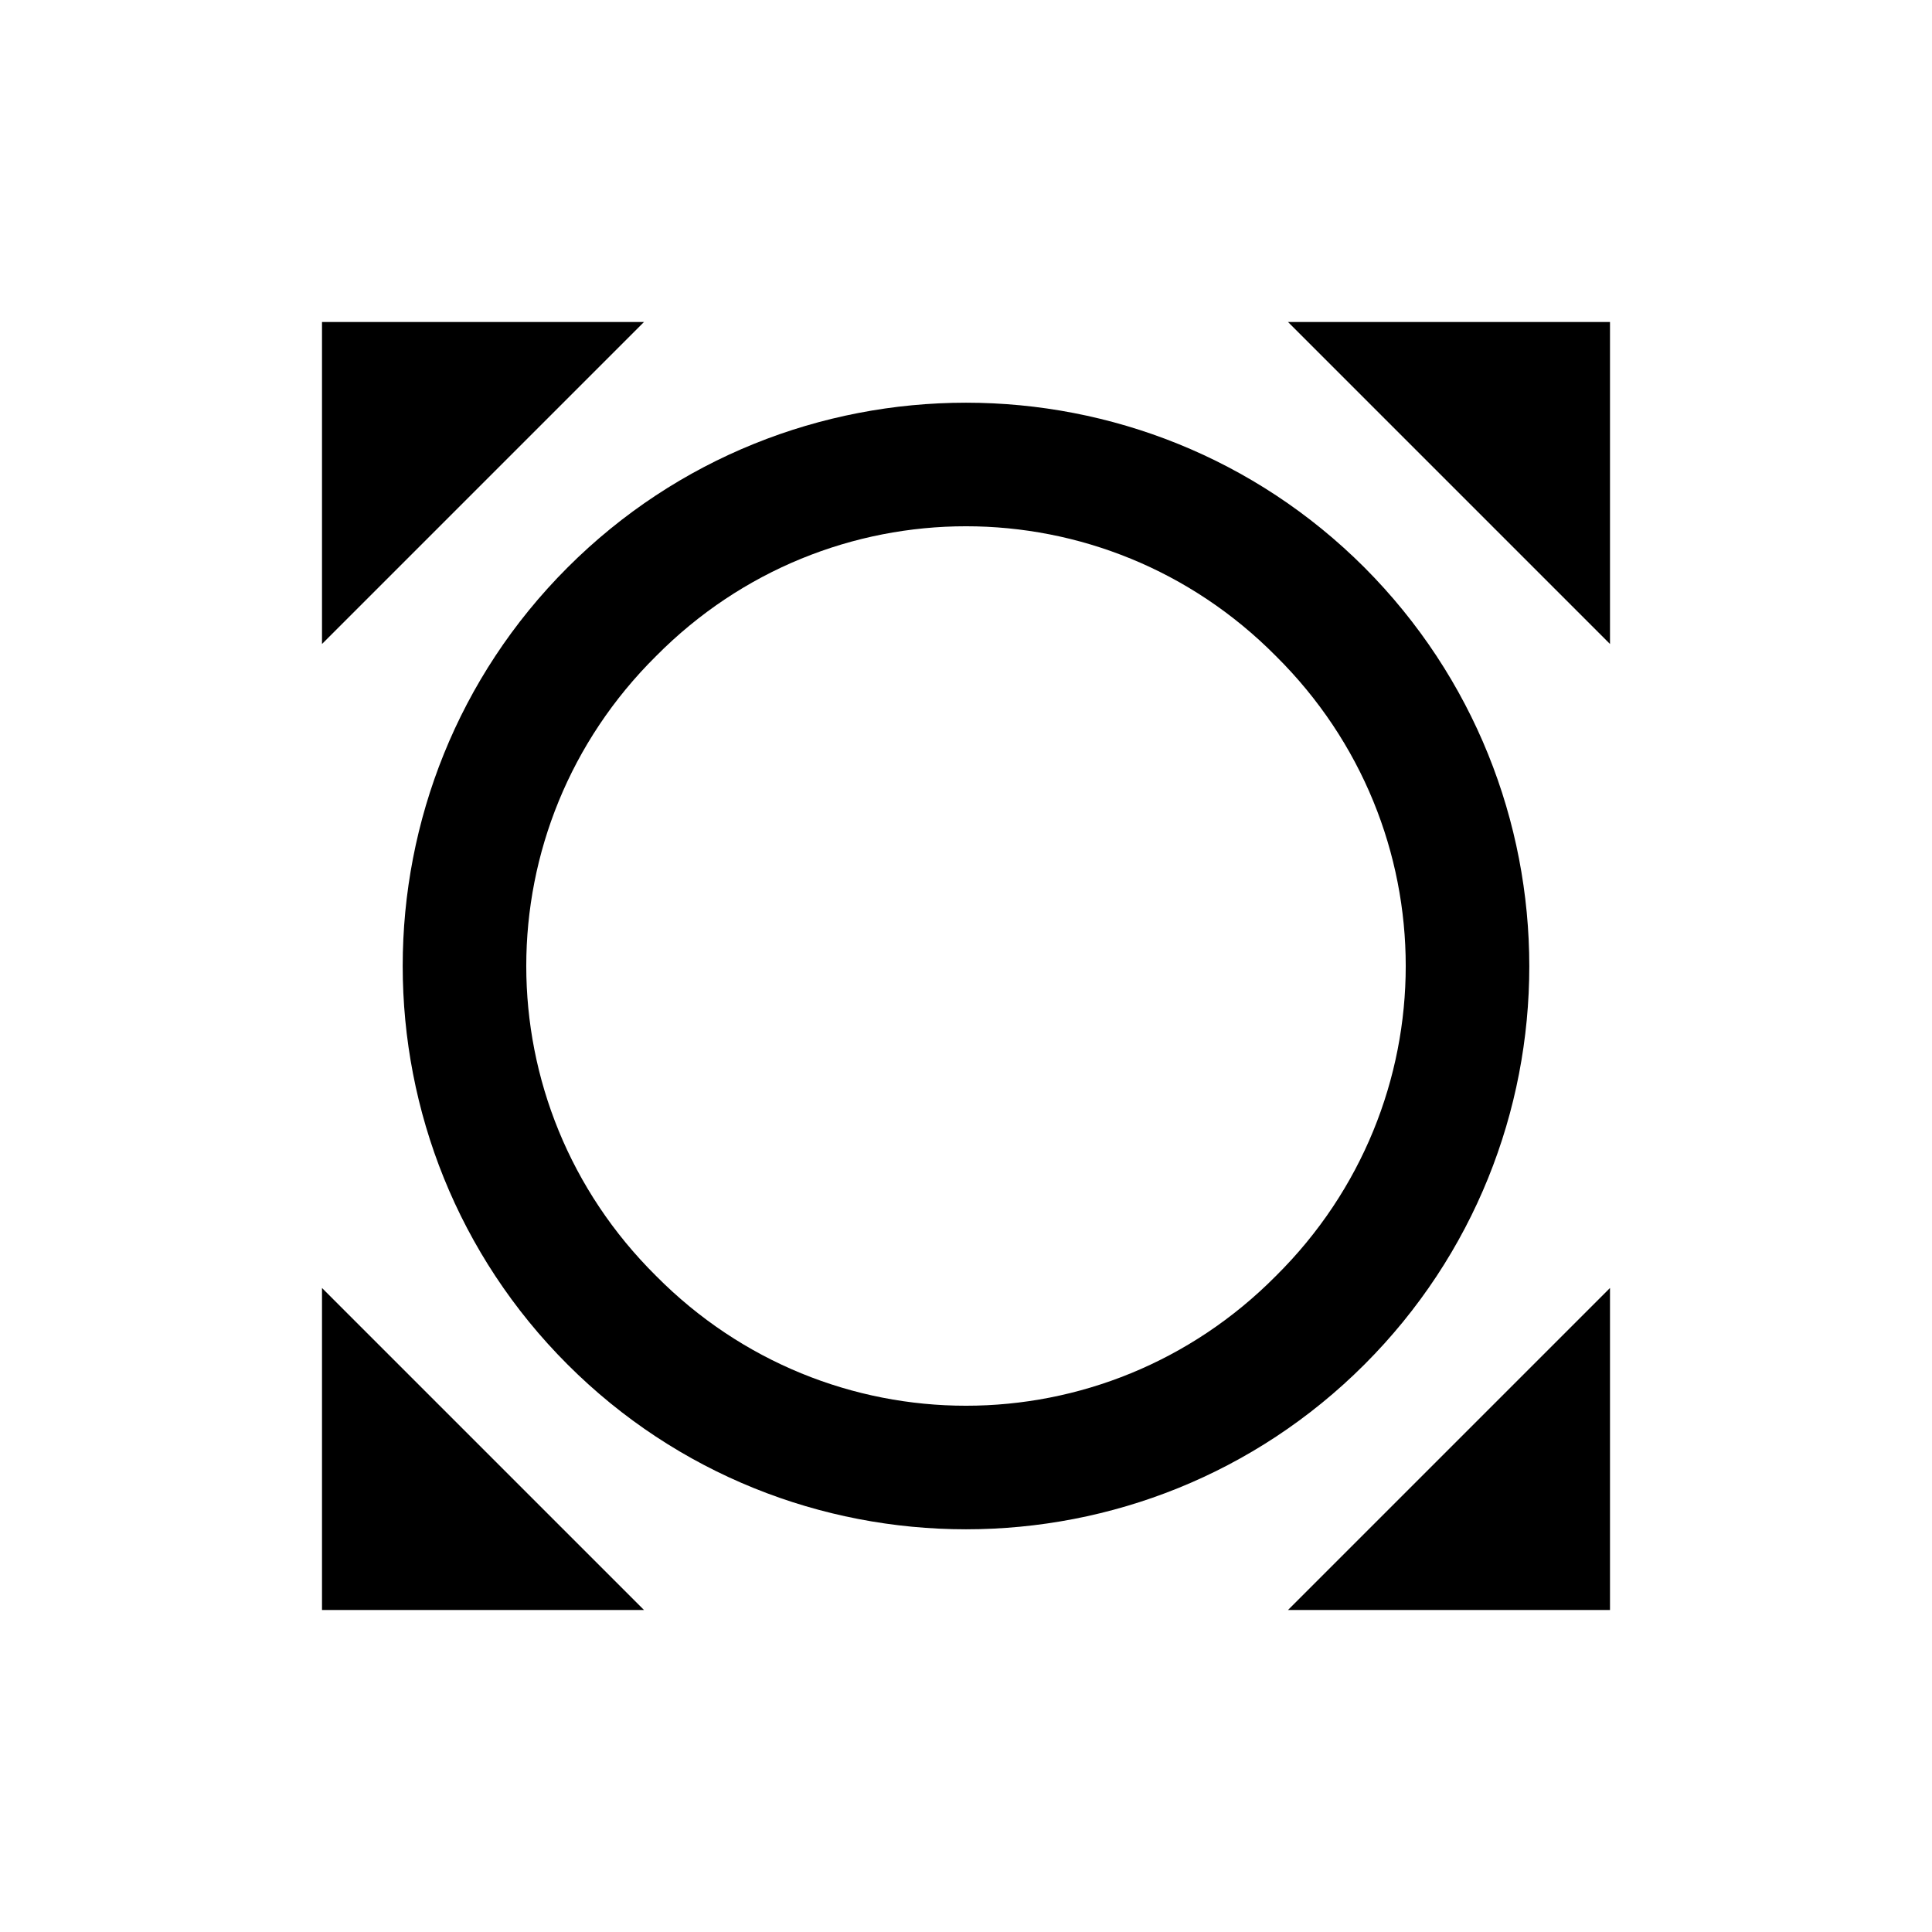
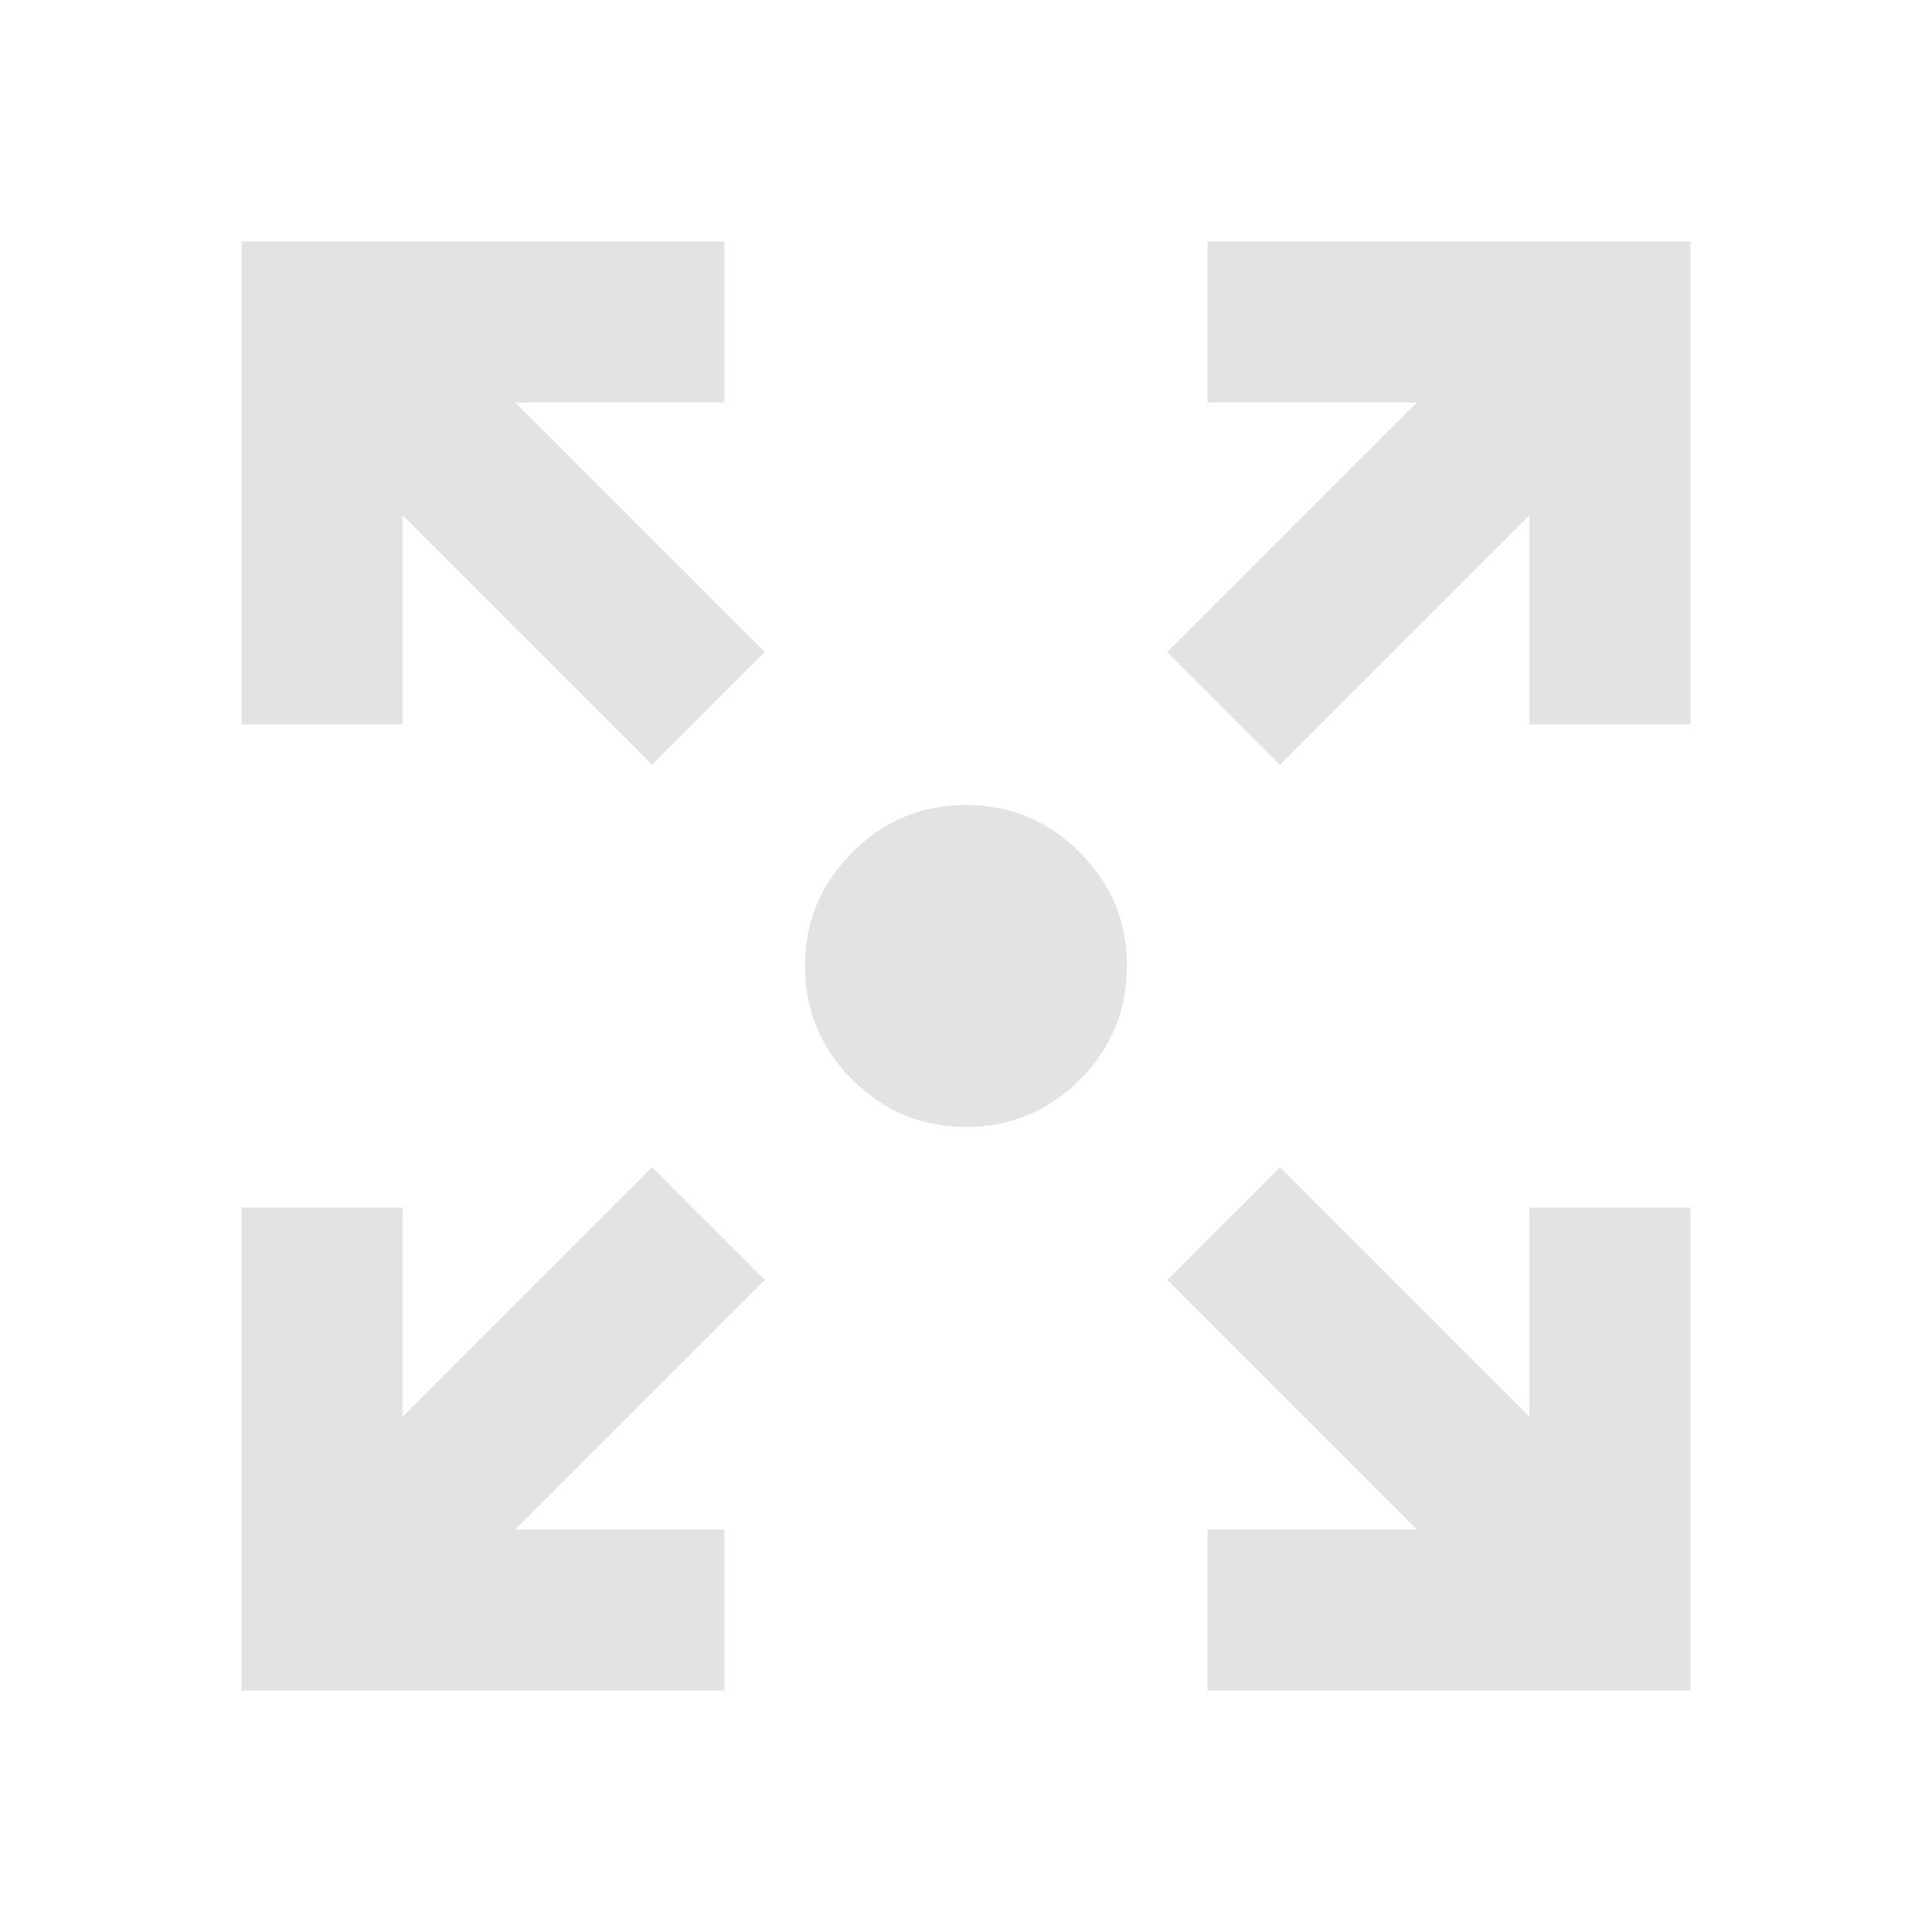
- <svg xmlns="http://www.w3.org/2000/svg" viewBox="0 0 24 24">
-   <path d="M16,4L20,8V4M20,16L16,20H20M8,20L4,16V20M4,8L8,4H4M16.95,7.05C14.22,4.32 9.78,4.32 7.05,7.05C4.32,9.78 4.32,14.22 7.05,16.95C9.78,19.68 14.22,19.68 16.95,16.95C19.68,14.22 19.68,9.79 16.95,7.05M15.85,15.85C13.72,18 10.28,18 8.15,15.85C6,13.72 6,10.28 8.15,8.15C10.28,6 13.72,6 15.85,8.15C18,10.28 18,13.72 15.85,15.85Z" />
+ <svg xmlns="http://www.w3.org/2000/svg" height="24px" viewBox="0 -960 960 960" width="24px" fill="#e3e3e3">
+   <path d="M120-120v-240h80v104l124-124 56 56-124 124h104v80H120Zm480 0v-80h104L580-324l56-56 124 124v-104h80v240H600ZM324-580 200-704v104h-80v-240h240v80H256l124 124-56 56Zm312 0-56-56 124-124H600v-80h240v240h-80v-104L636-580ZM480-400q-33 0-56.5-23.5T400-480q0-33 23.5-56.5T480-560q33 0 56.5 23.5T560-480q0 33-23.5 56.5T480-400Z" />
</svg>
